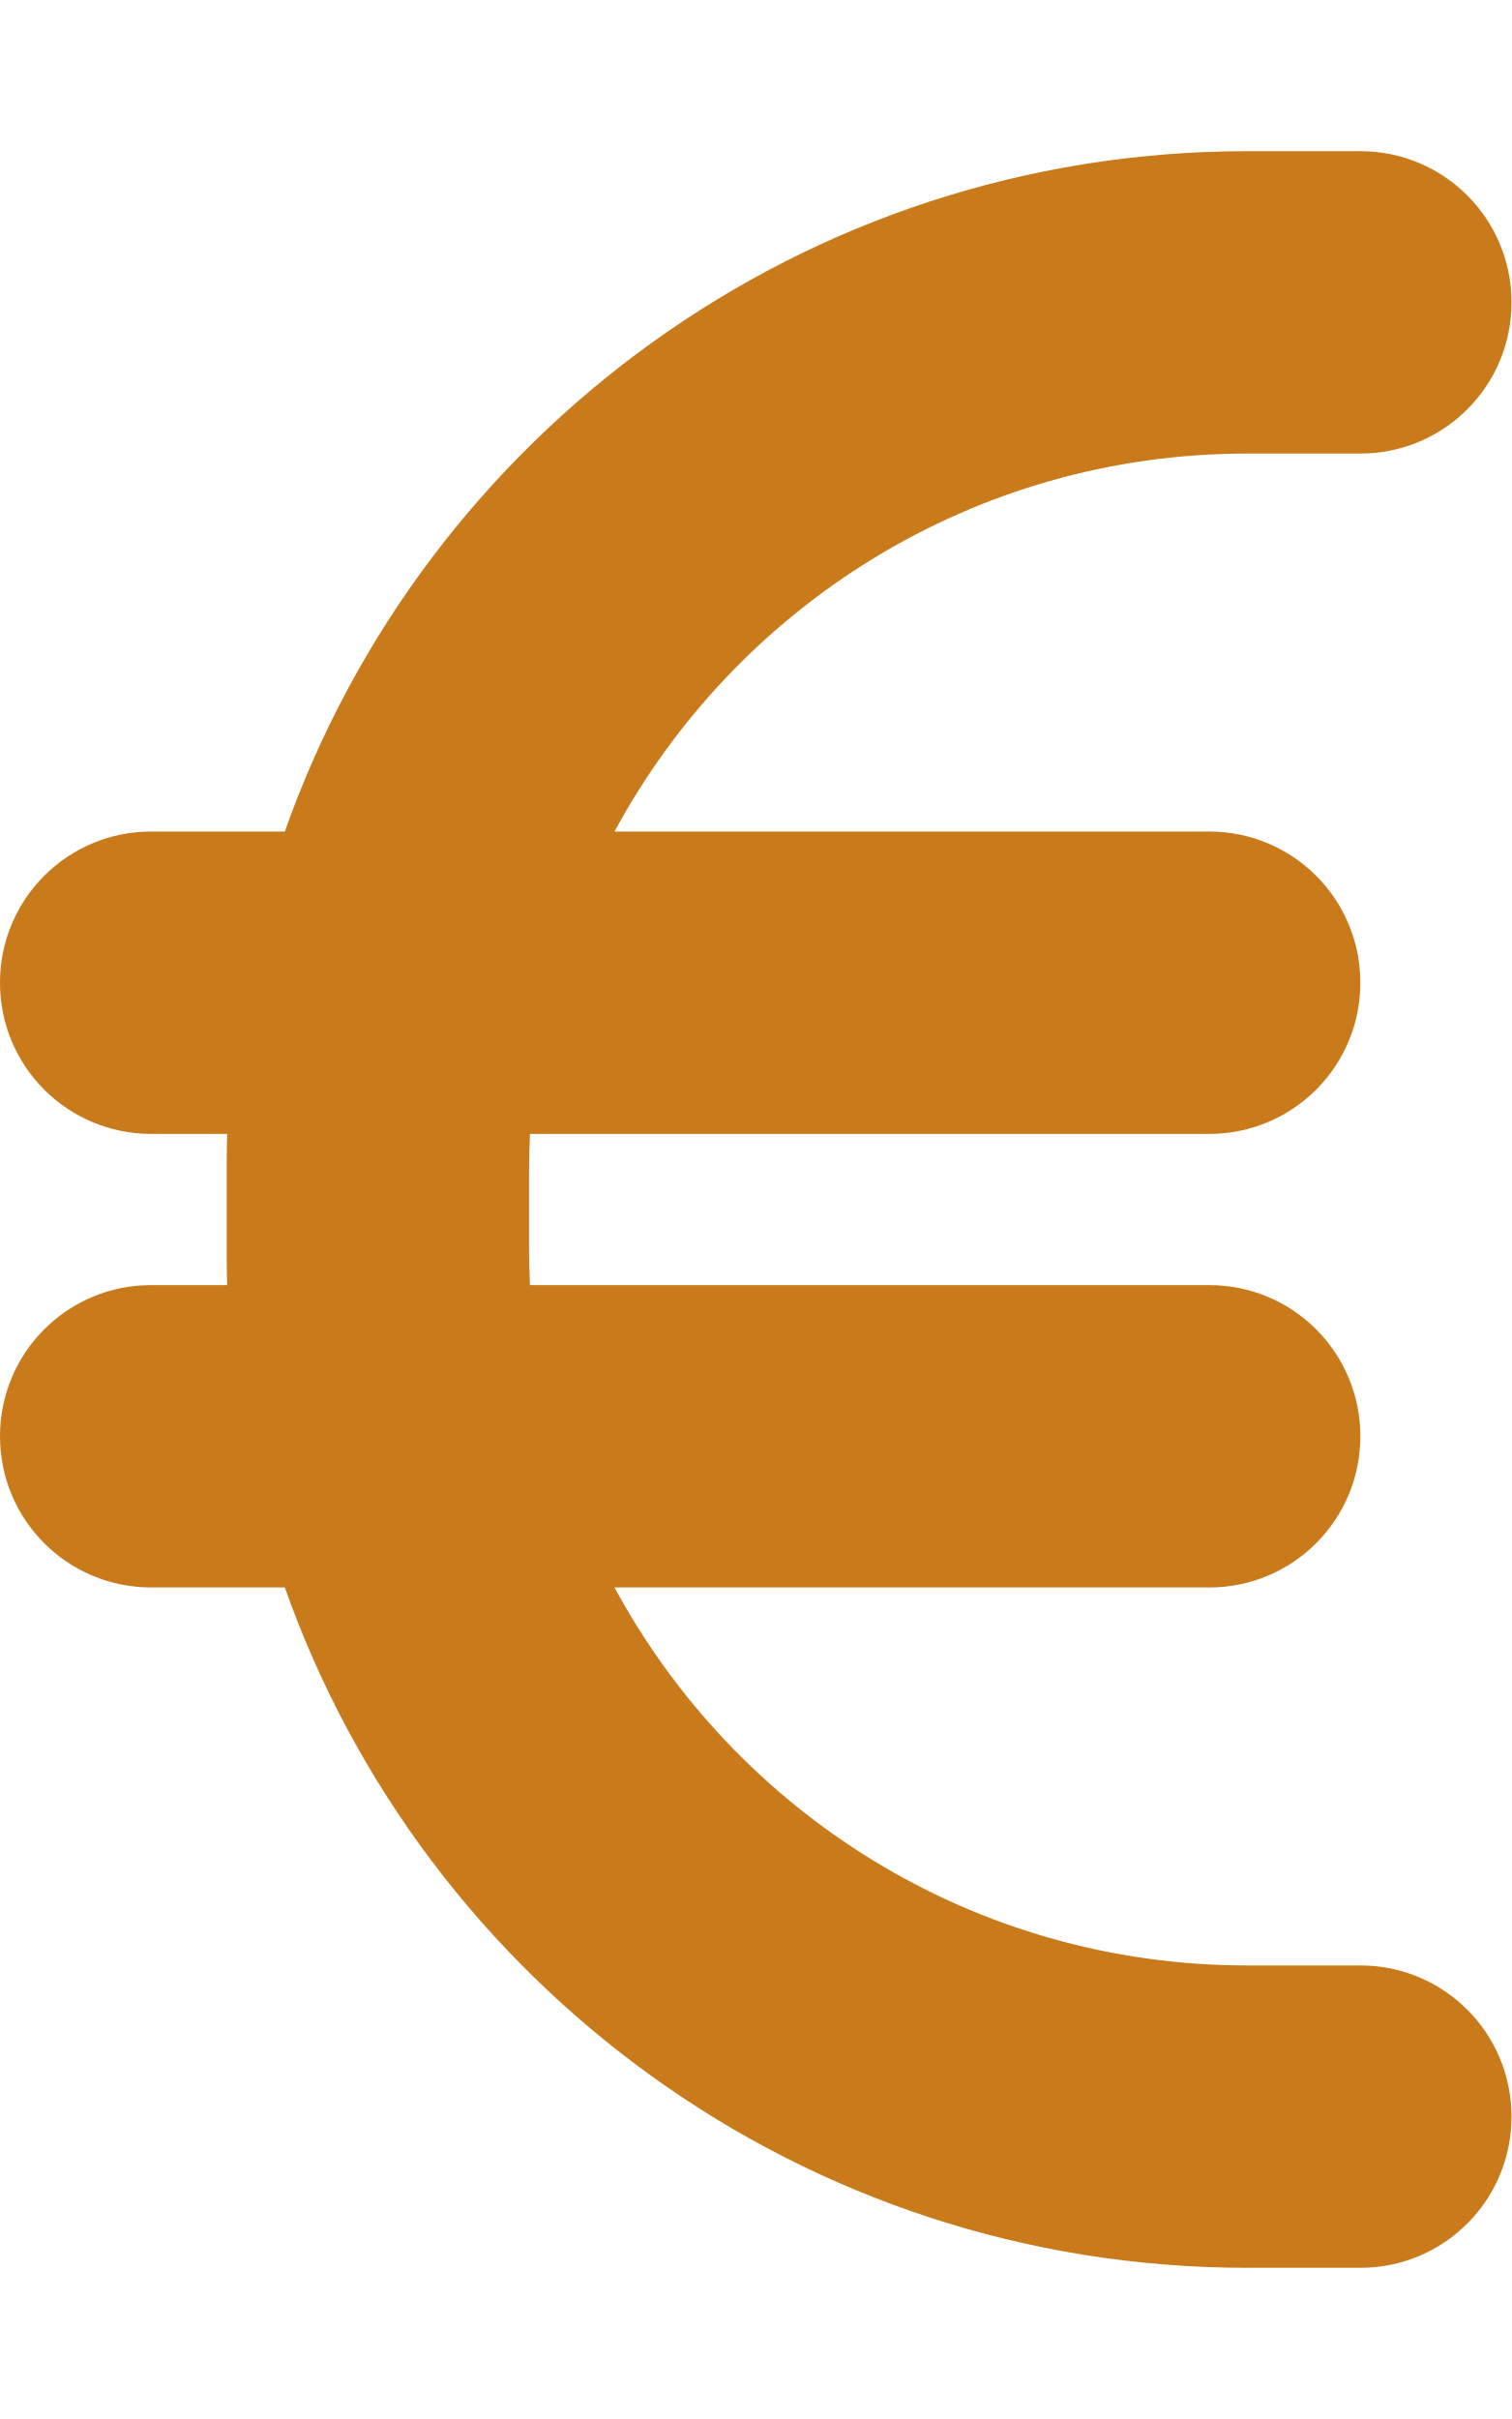
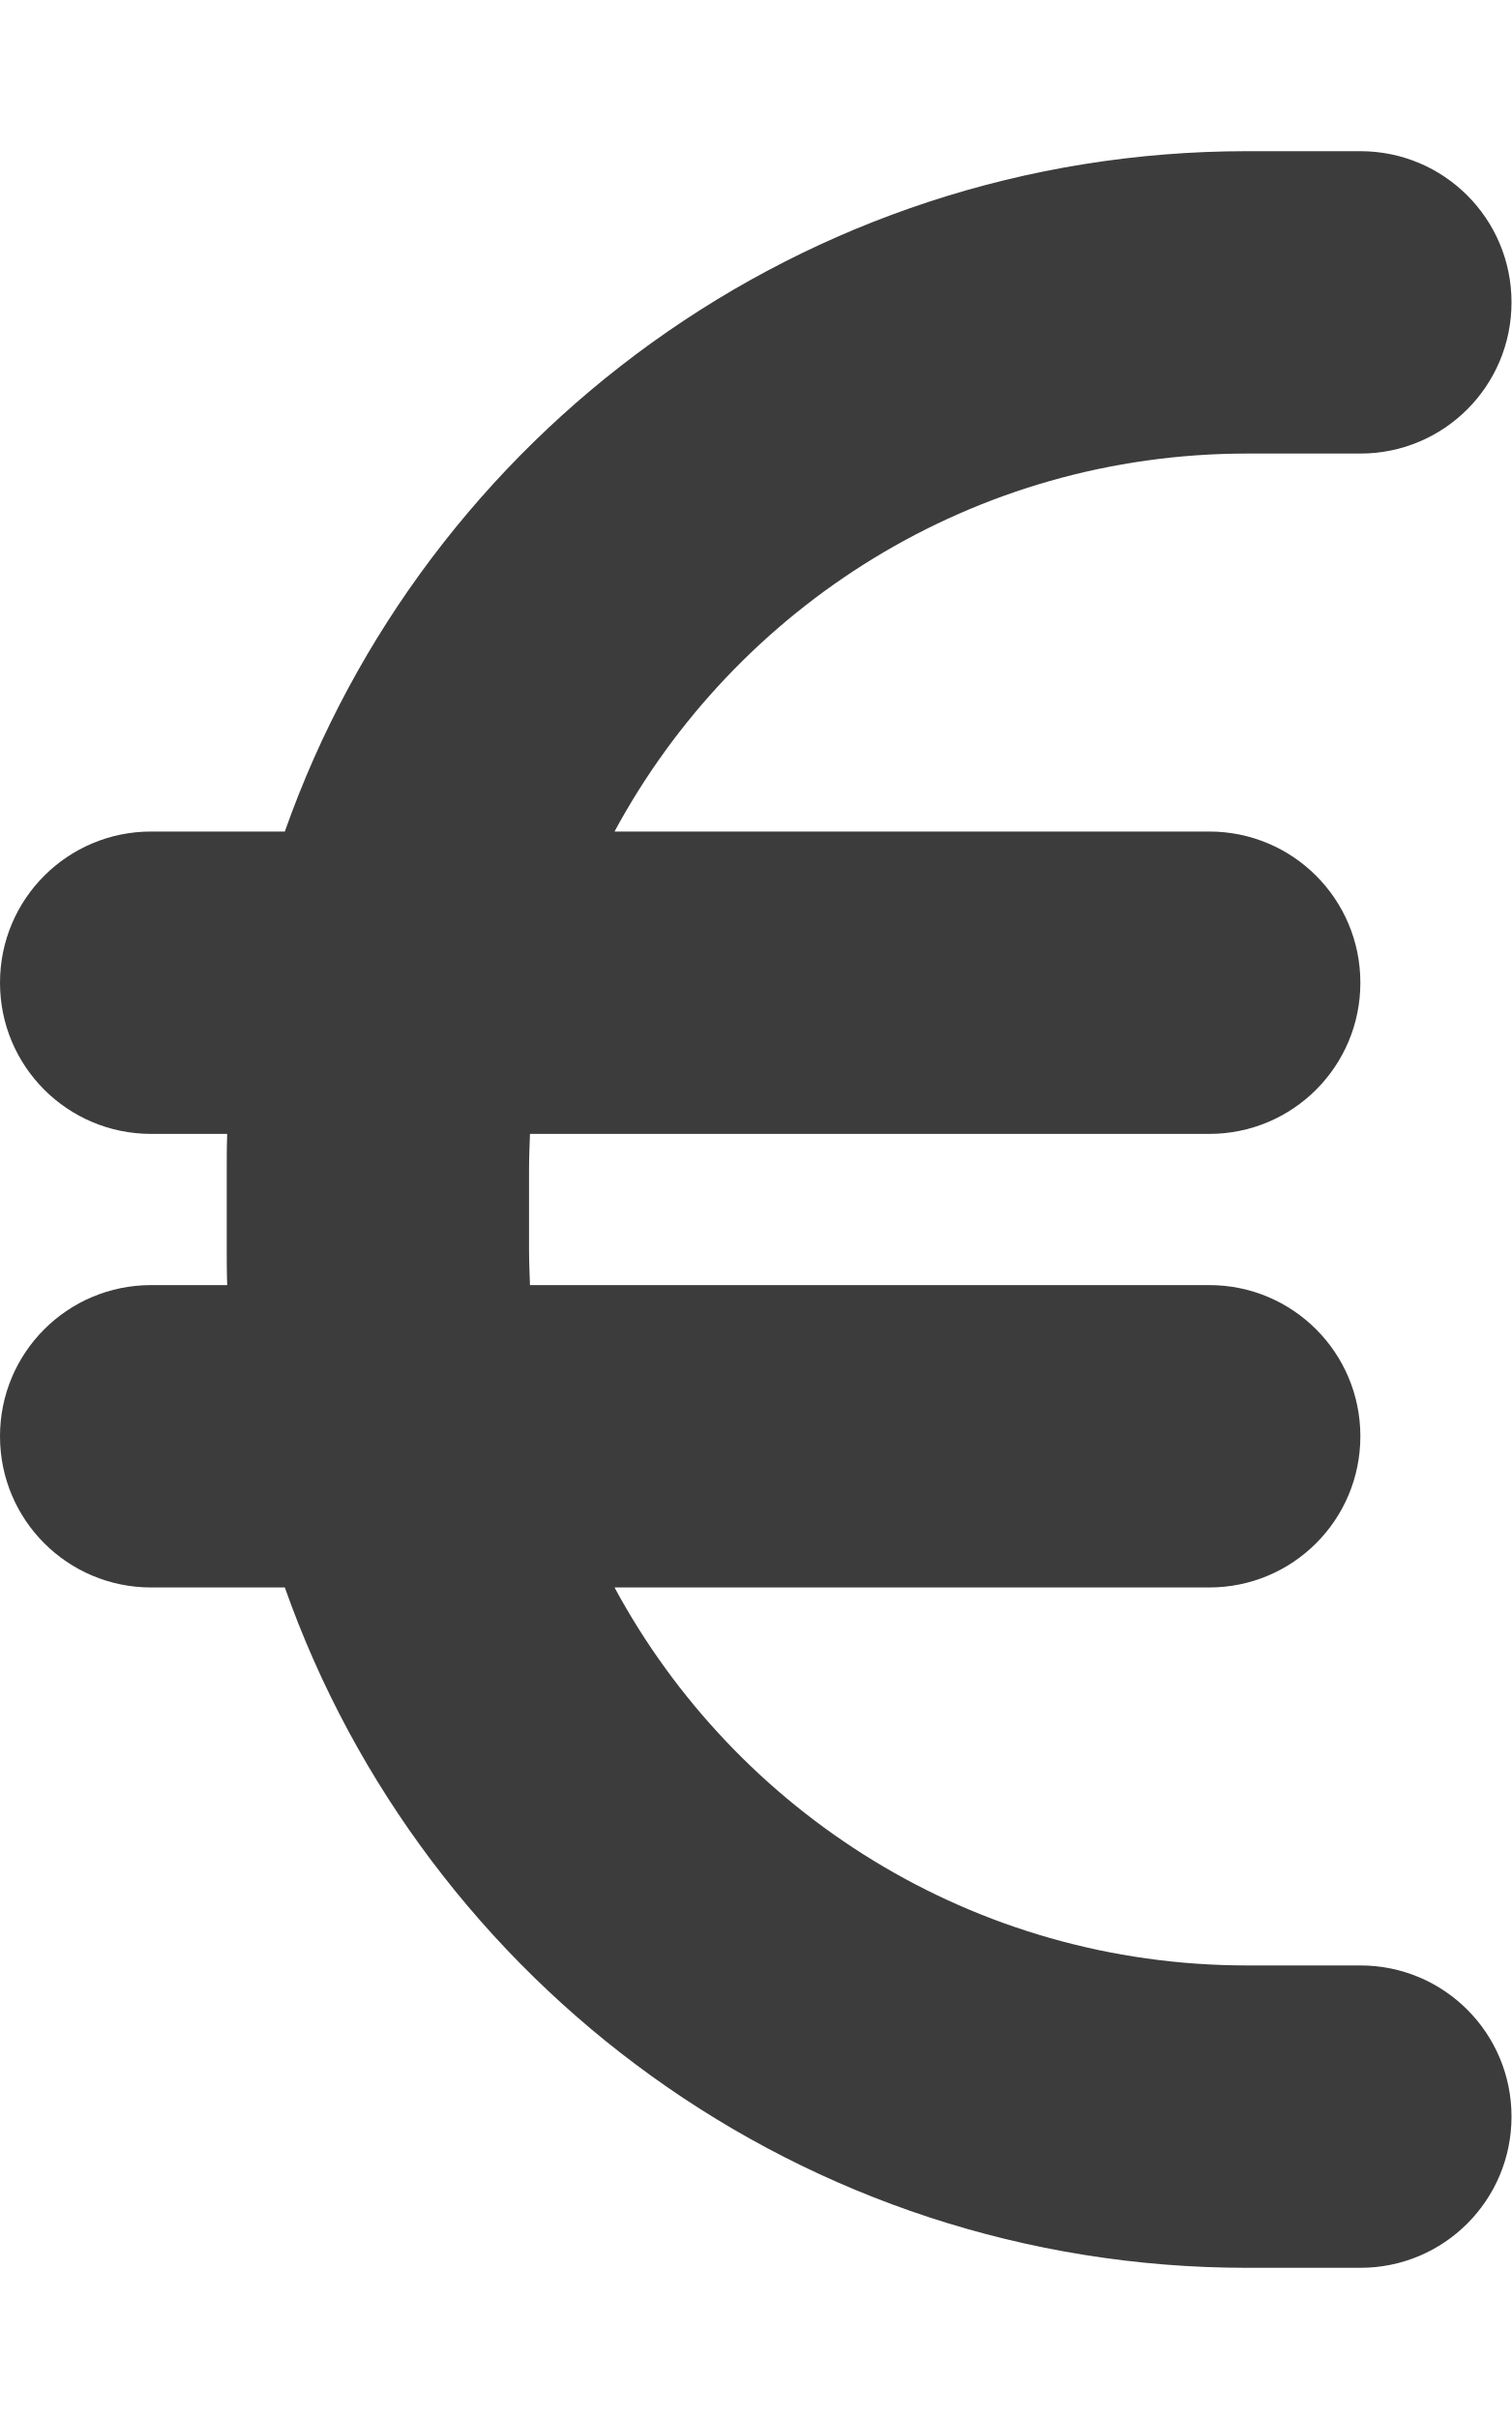
<svg xmlns="http://www.w3.org/2000/svg" height="16" width="10" viewBox="0 0 320 512">
-   <path d="M48.1 240c-.1 2.7-.1 5.3-.1 8v16c0 2.7 0 5.3 .1 8H32c-17.7 0-32 14.3-32 32s14.3 32 32 32H60.3C89.9 419.9 170 480 264 480h24c17.7 0 32-14.3 32-32s-14.3-32-32-32H264c-57.9 0-108.2-32.4-133.9-80H256c17.7 0 32-14.3 32-32s-14.3-32-32-32H112.2c-.1-2.6-.2-5.3-.2-8V248c0-2.7 .1-5.4 .2-8H256c17.7 0 32-14.3 32-32s-14.3-32-32-32H130.1c25.7-47.6 76-80 133.9-80h24c17.7 0 32-14.3 32-32s-14.3-32-32-32H264C170 32 89.9 92.1 60.3 176H32c-17.7 0-32 14.3-32 32s14.3 32 32 32H48.1z" fill="#c97b1c" />
+   <path d="M48.1 240c-.1 2.7-.1 5.3-.1 8v16c0 2.7 0 5.3 .1 8H32c-17.7 0-32 14.3-32 32s14.3 32 32 32H60.3C89.9 419.9 170 480 264 480h24c17.7 0 32-14.3 32-32s-14.3-32-32-32H264c-57.9 0-108.2-32.4-133.9-80H256c17.7 0 32-14.3 32-32s-14.3-32-32-32H112.2c-.1-2.6-.2-5.3-.2-8V248c0-2.7 .1-5.4 .2-8H256c17.7 0 32-14.3 32-32s-14.3-32-32-32H130.1c25.7-47.6 76-80 133.9-80h24c17.7 0 32-14.3 32-32s-14.3-32-32-32H264C170 32 89.9 92.1 60.3 176H32c-17.7 0-32 14.3-32 32s14.3 32 32 32H48.1z" fill="rgb(60, 60, 60)" />
</svg>
